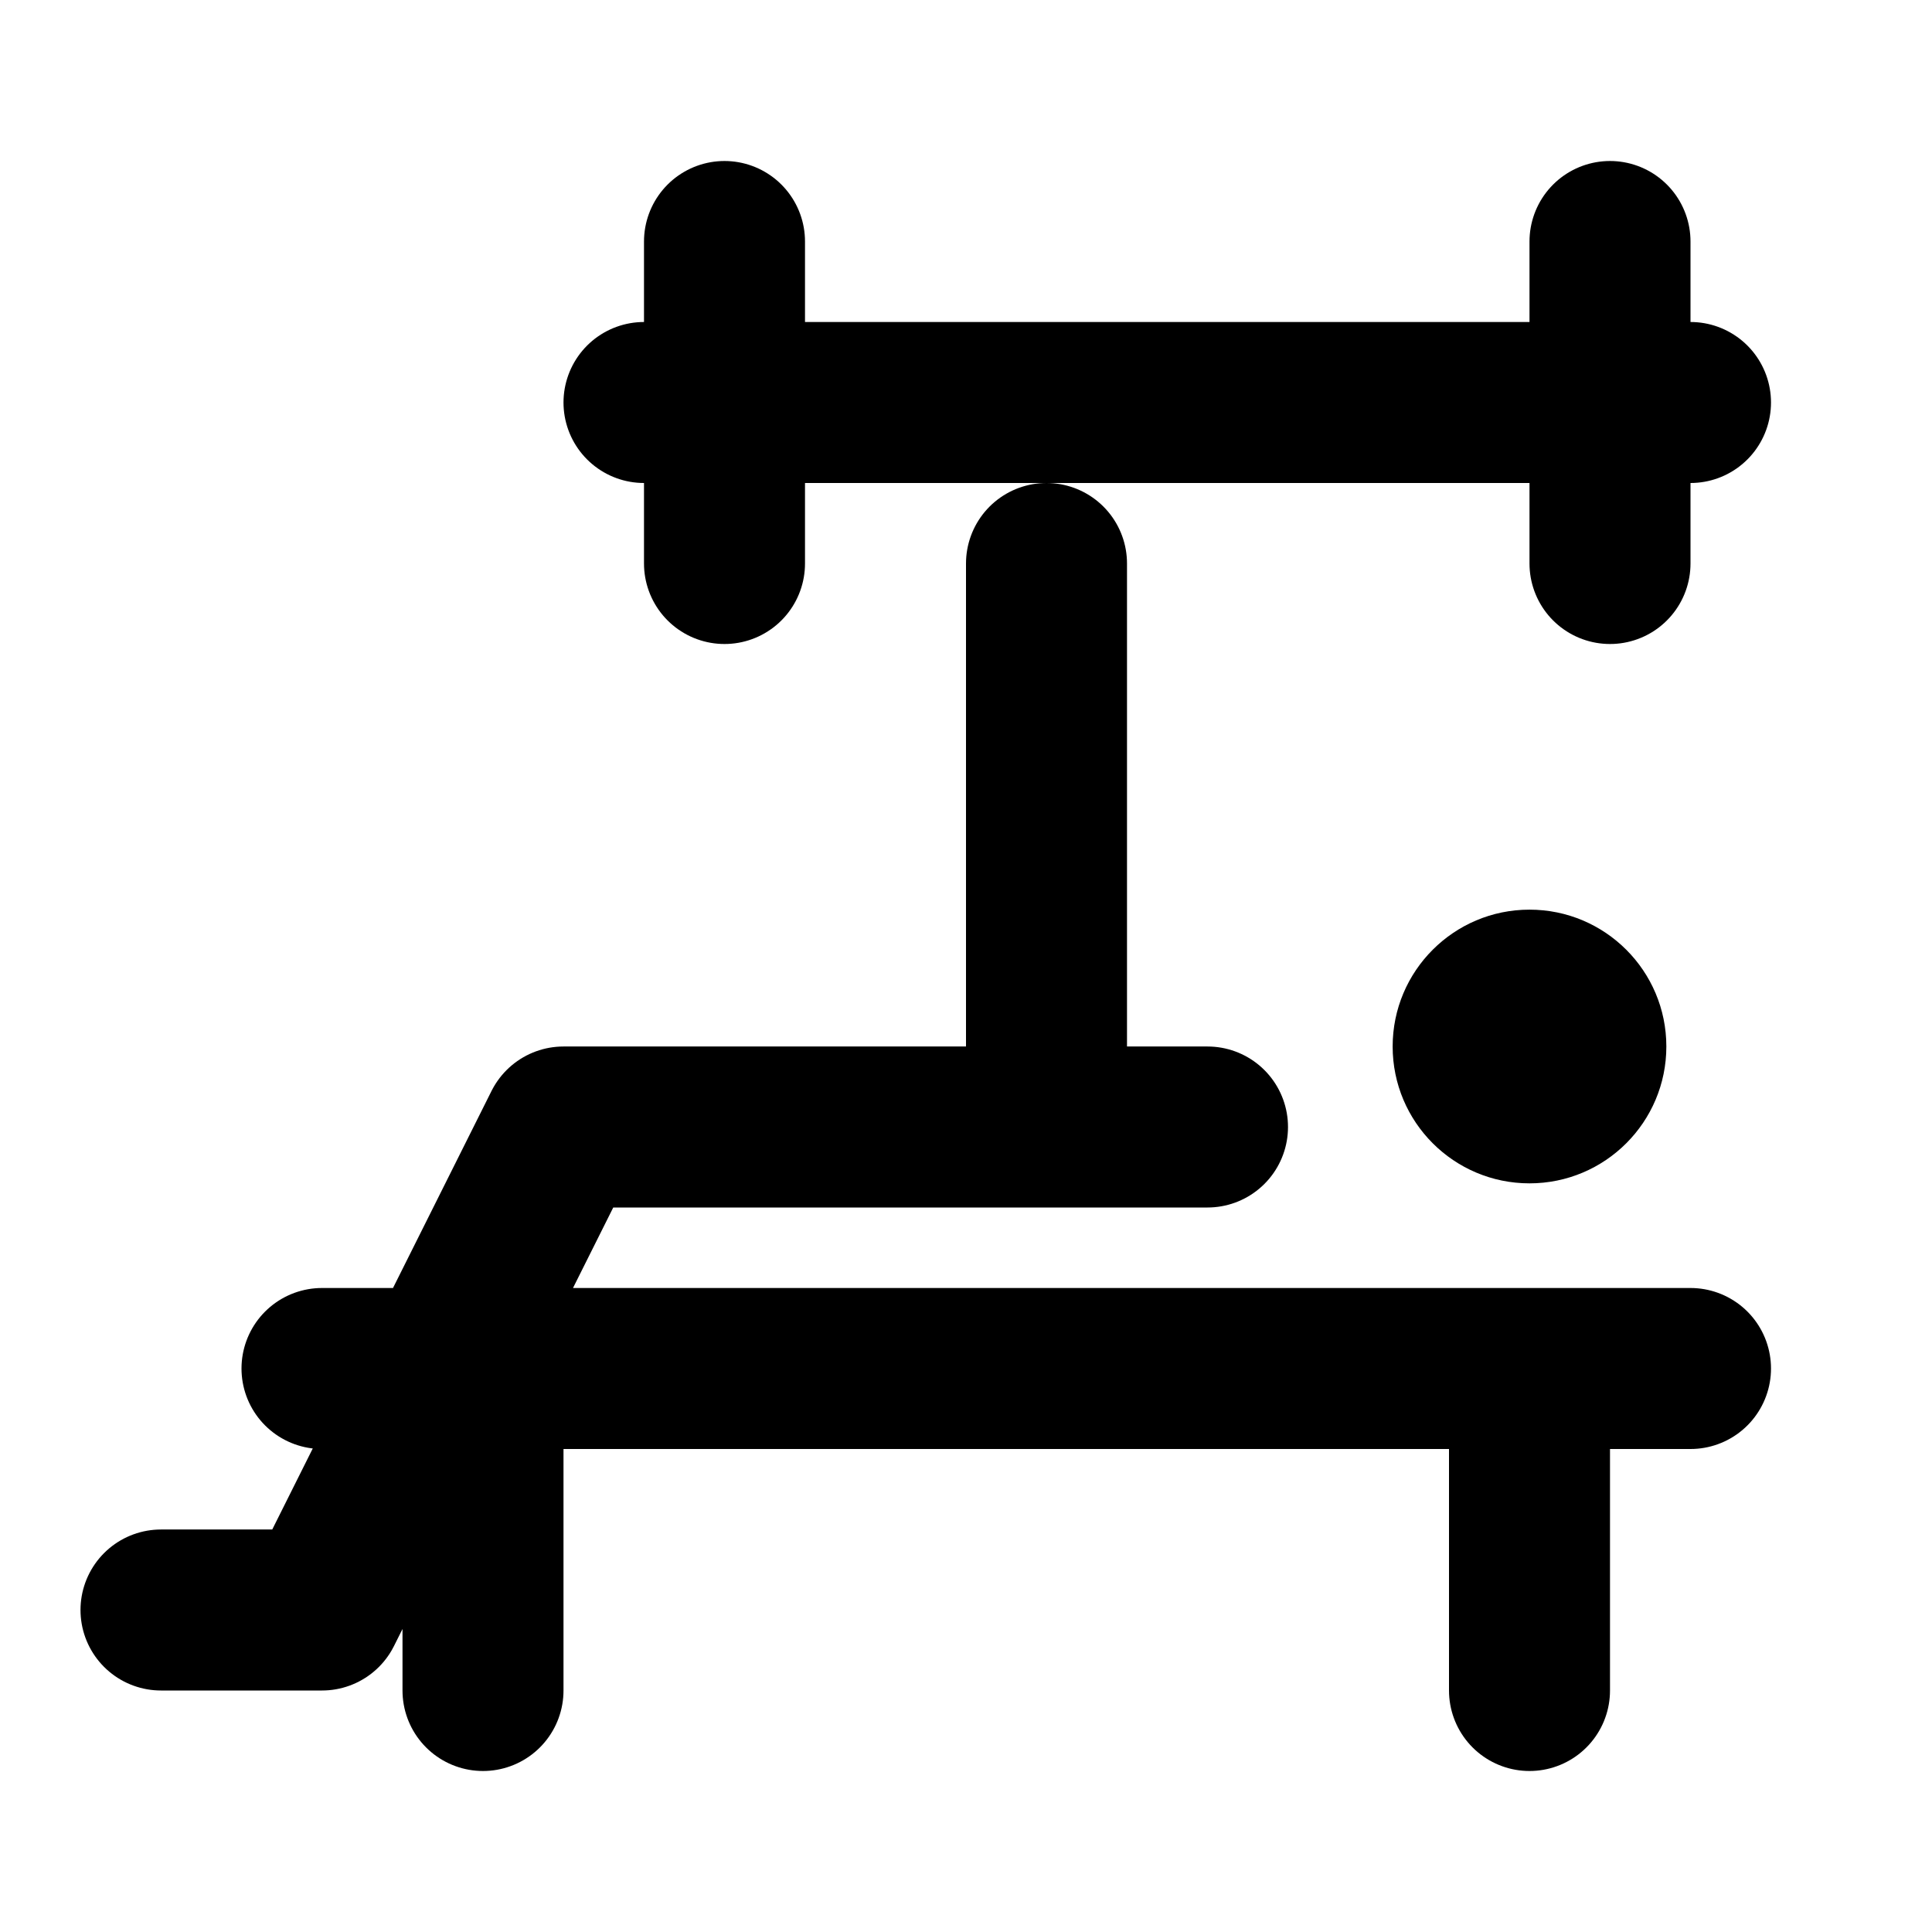
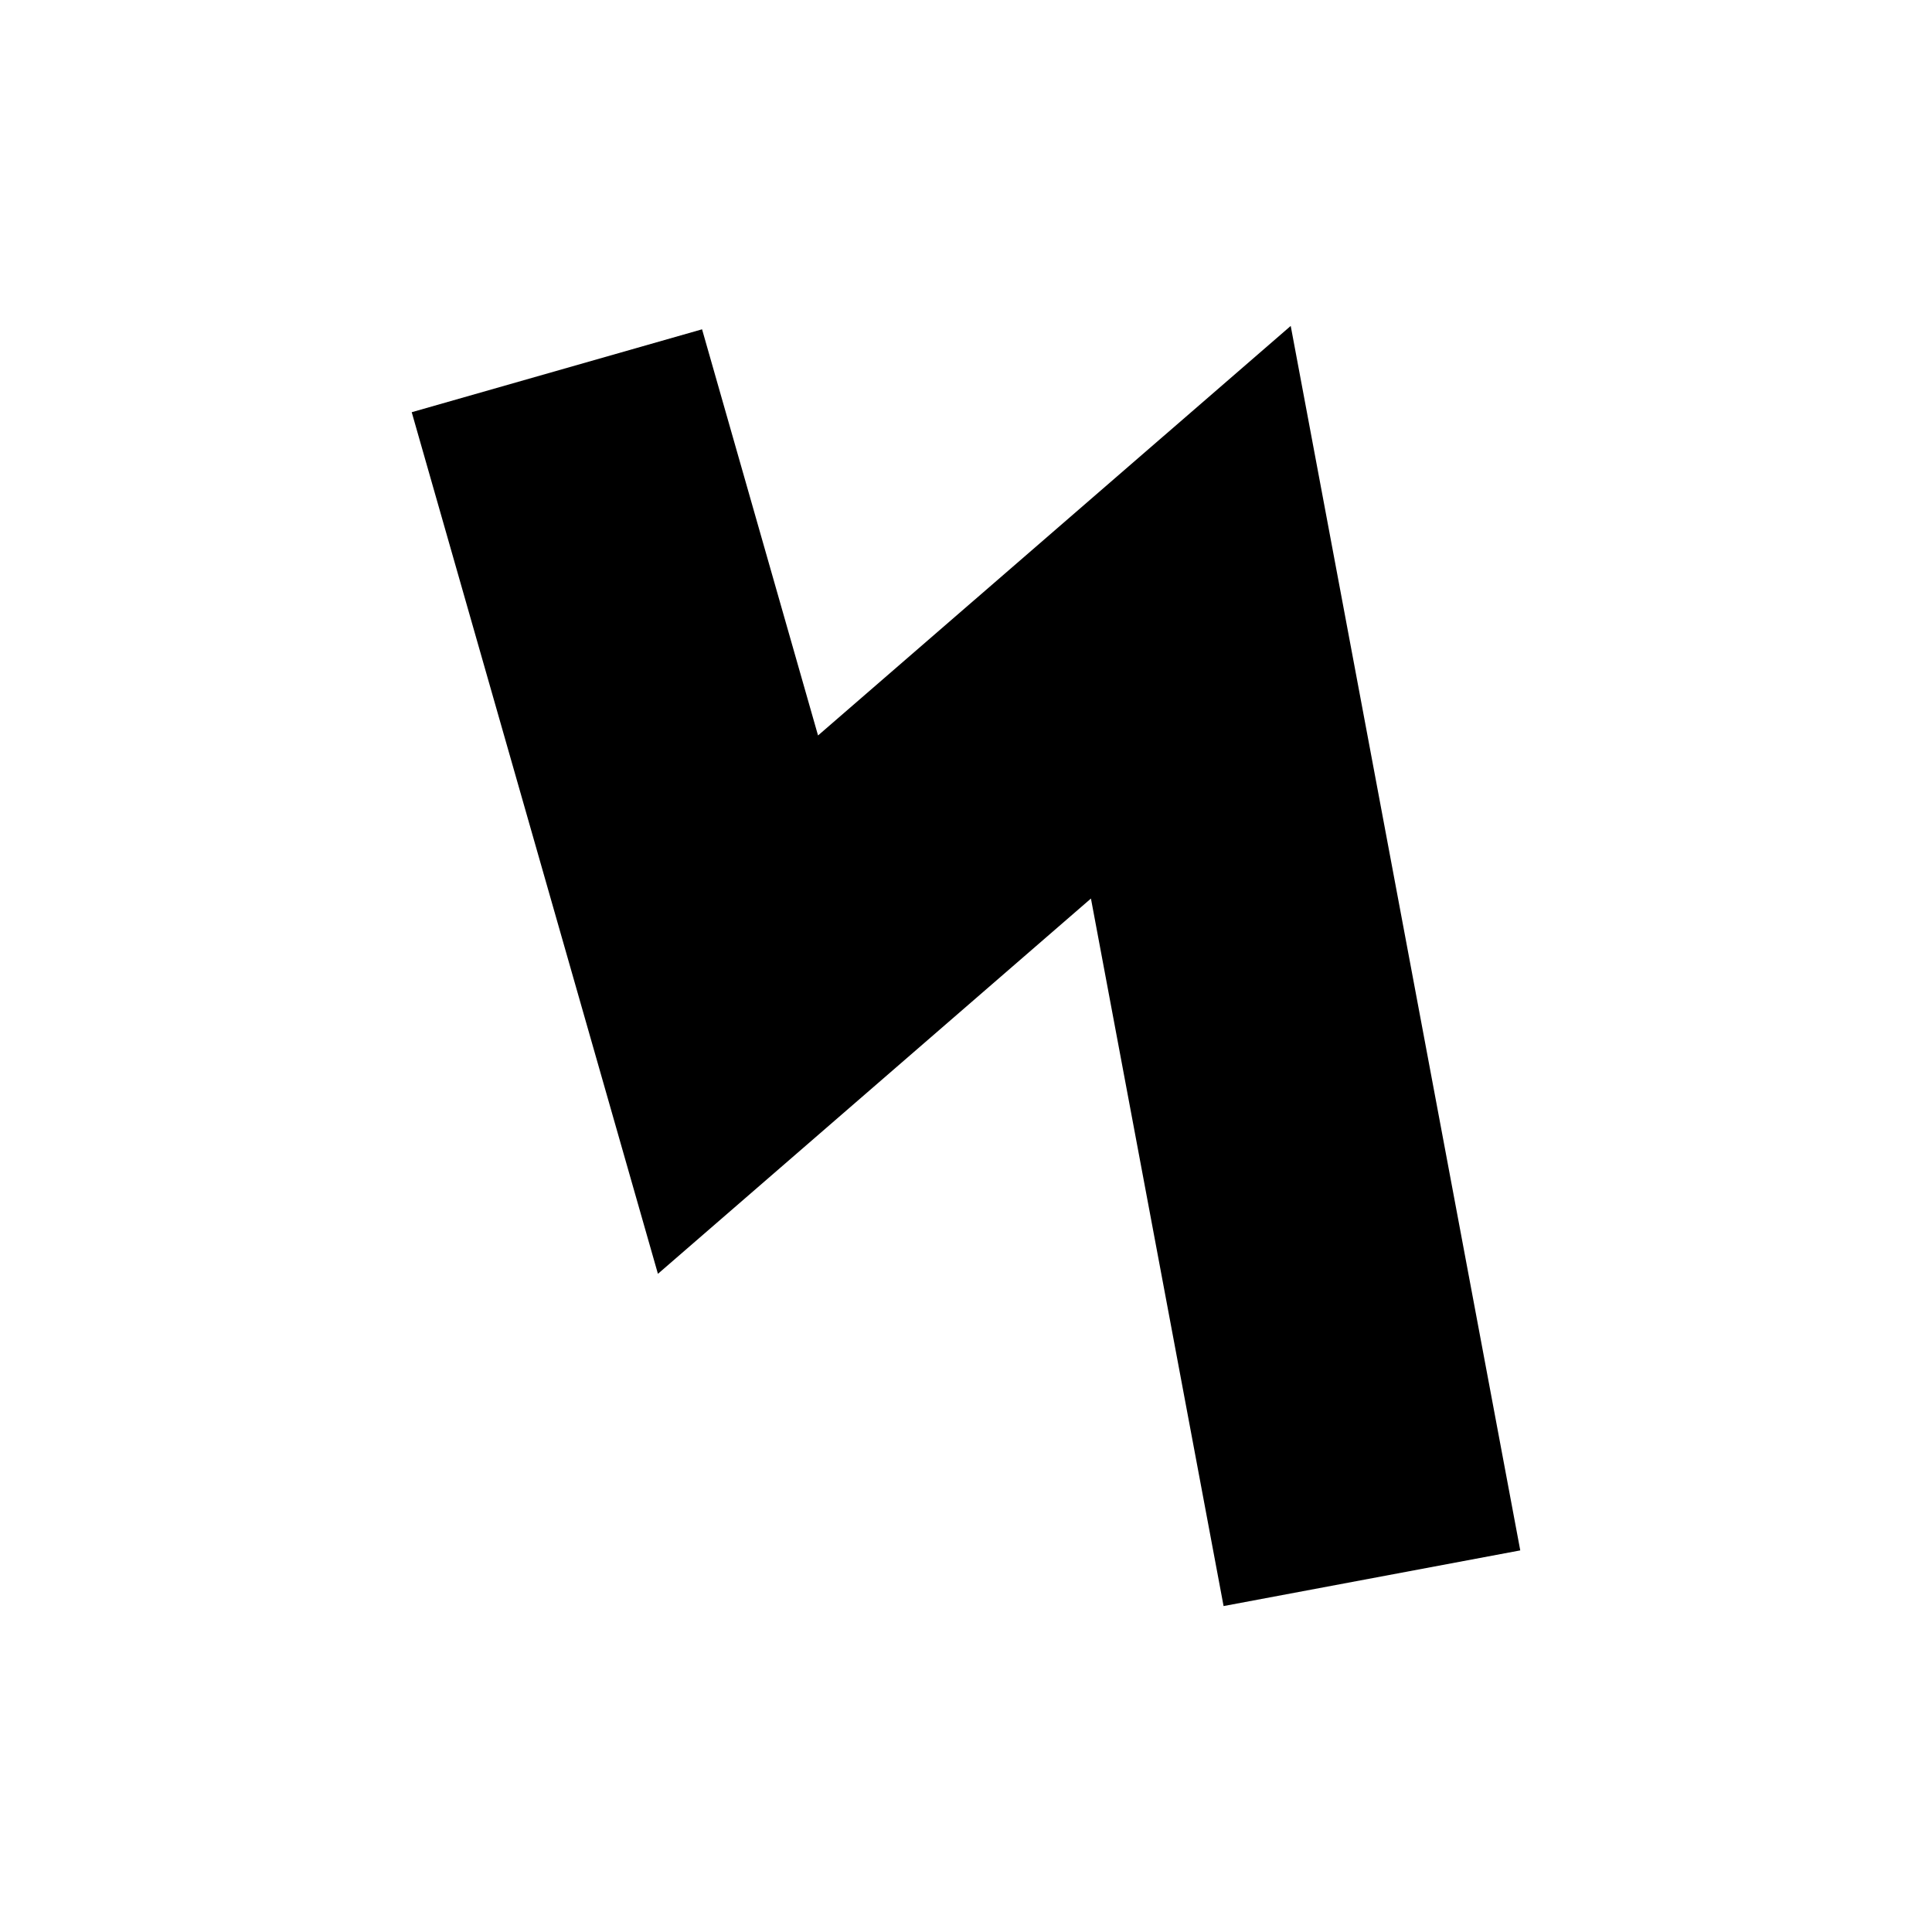
- <svg xmlns="http://www.w3.org/2000/svg" width="24" height="24" viewBox="0 0 24 24" fill="none" stroke="#000" stroke-width="2" stroke-linecap="round" stroke-linejoin="round">
-   <circle cx="19" cy="13" r="1.7" fill="#000" stroke="none" />
-   <path d="M4 17h17M6 17v4M19 17v4M7 14h8M7 14l-3 6H2M13 14V7M8 5h13M9 3v4M20 3v4" />
+ <svg xmlns="http://www.w3.org/2000/svg" width="32" height="32" viewBox="0 0 32 32" fill="none">
+   <g transform="translate(-0.18065 0.39845)">
+     <path d="M25.361 25.281L20.447 26.203L18.25 14.484L11.078 20.7L7 6.429L11.809 5.056L13.73 11.783L21.559 5L25.361 25.281Z" fill="#000" />
+   </g>
</svg>
